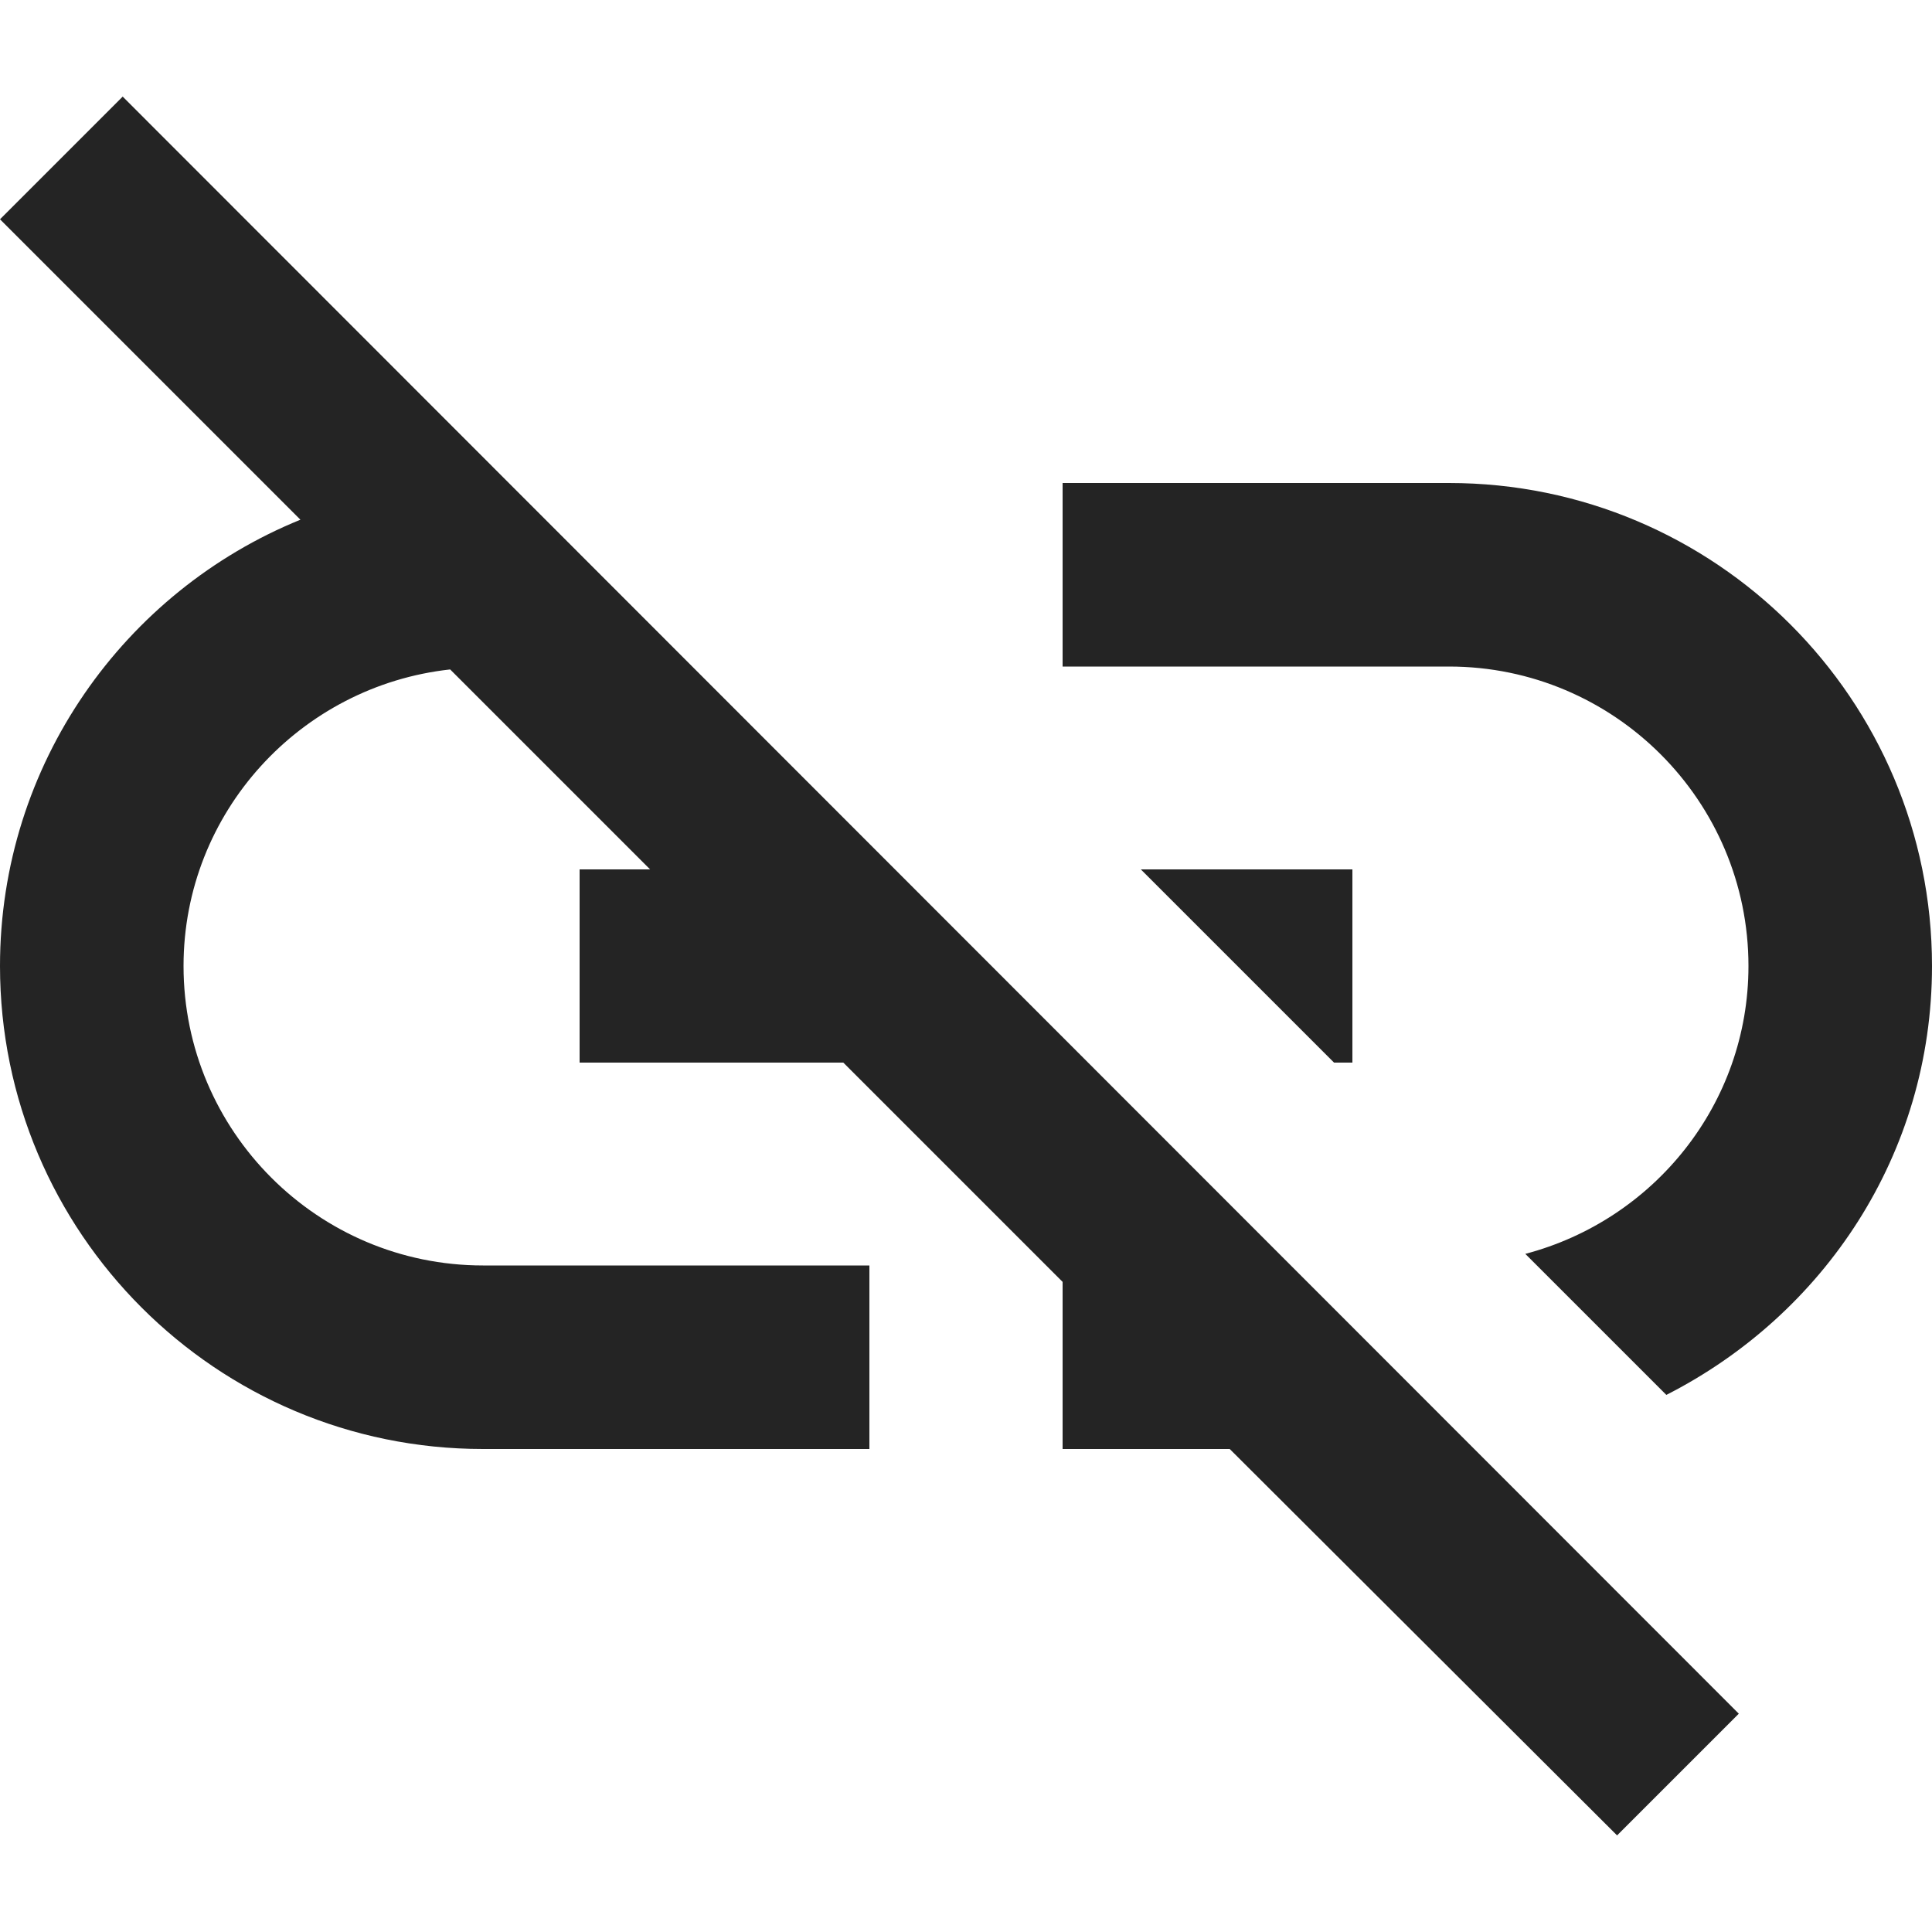
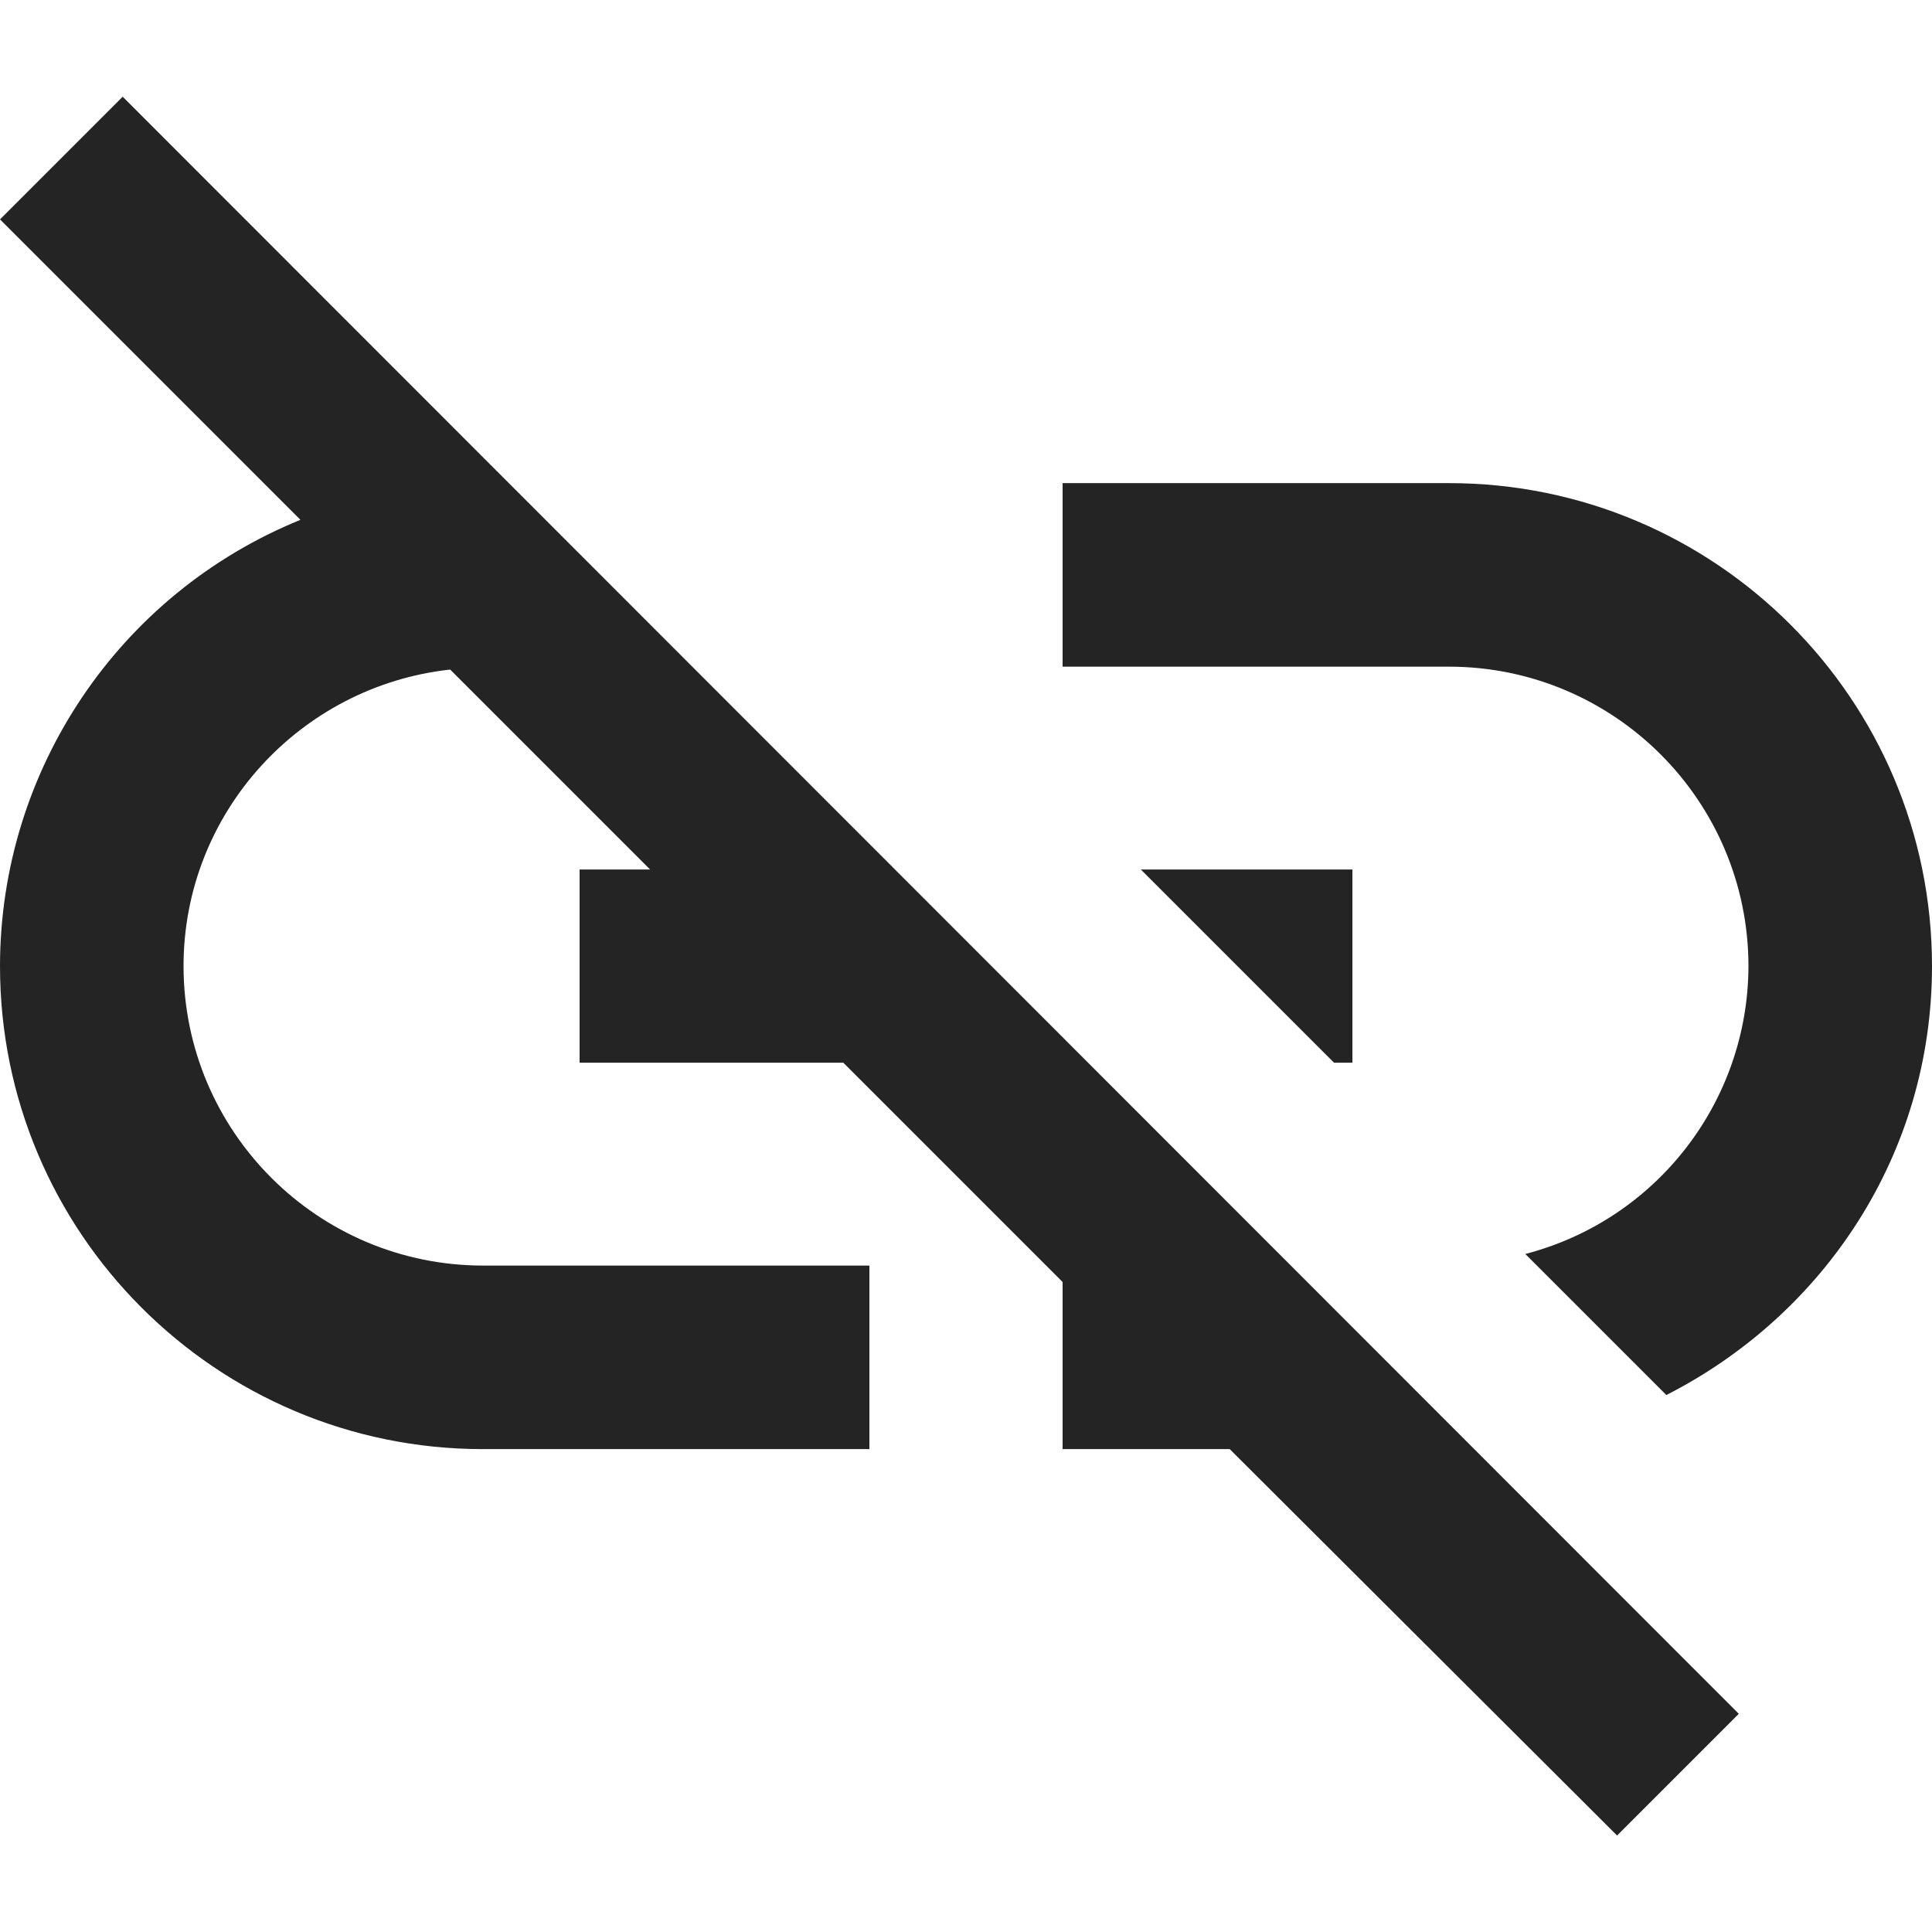
- <svg xmlns="http://www.w3.org/2000/svg" width="16" height="16" viewBox="0 0 16 16" fill="none">
-   <path fill-rule="evenodd" clip-rule="evenodd" d="M12 4H8.8V5.52H12C13.368 5.52 14.48 6.632 14.48 8C14.48 9.144 13.696 10.104 12.632 10.384L13.8 11.552C15.104 10.888 16 9.56 16 8C16 5.792 14.208 4 12 4ZM11.2 7.2H9.448L11.048 8.8H11.2V7.2ZM0 1.816L2.488 4.304C1.032 4.896 0 6.328 0 8C0 10.208 1.792 12 4 12H7.2V10.48H4C2.632 10.48 1.52 9.368 1.52 8C1.52 6.728 2.488 5.68 3.728 5.544L5.384 7.2H4.8V8.8H6.984L8.8 10.616V12H10.184L13.392 15.2L14.4 14.192L1.016 0.8L0 1.816Z" fill="#242424" />
+ <svg width="16" height="16" fill="none" viewBox="0 0 16 16">
+   <path fill="#242424" fill-rule="evenodd" d="M12 4.001H8.8v1.52H12a2.482 2.482 0 0 1 2.48 2.48 2.47 2.47 0 0 1-1.848 2.384l1.168 1.168c1.304-.664 2.2-1.992 2.2-3.552 0-2.208-1.792-4-4-4Zm-.8 3.2H9.448l1.6 1.6h.152v-1.6ZM0 1.817l2.488 2.488A3.993 3.993 0 0 0 0 8.001c0 2.208 1.792 4 4 4h3.2v-1.52H4a2.482 2.482 0 0 1-2.48-2.48c0-1.272.968-2.32 2.208-2.456l1.656 1.656H4.8v1.6h2.184L8.8 10.617v1.384h1.384l3.208 3.2 1.008-1.008L1.016.801 0 1.817Z" clip-rule="evenodd" />
</svg>
